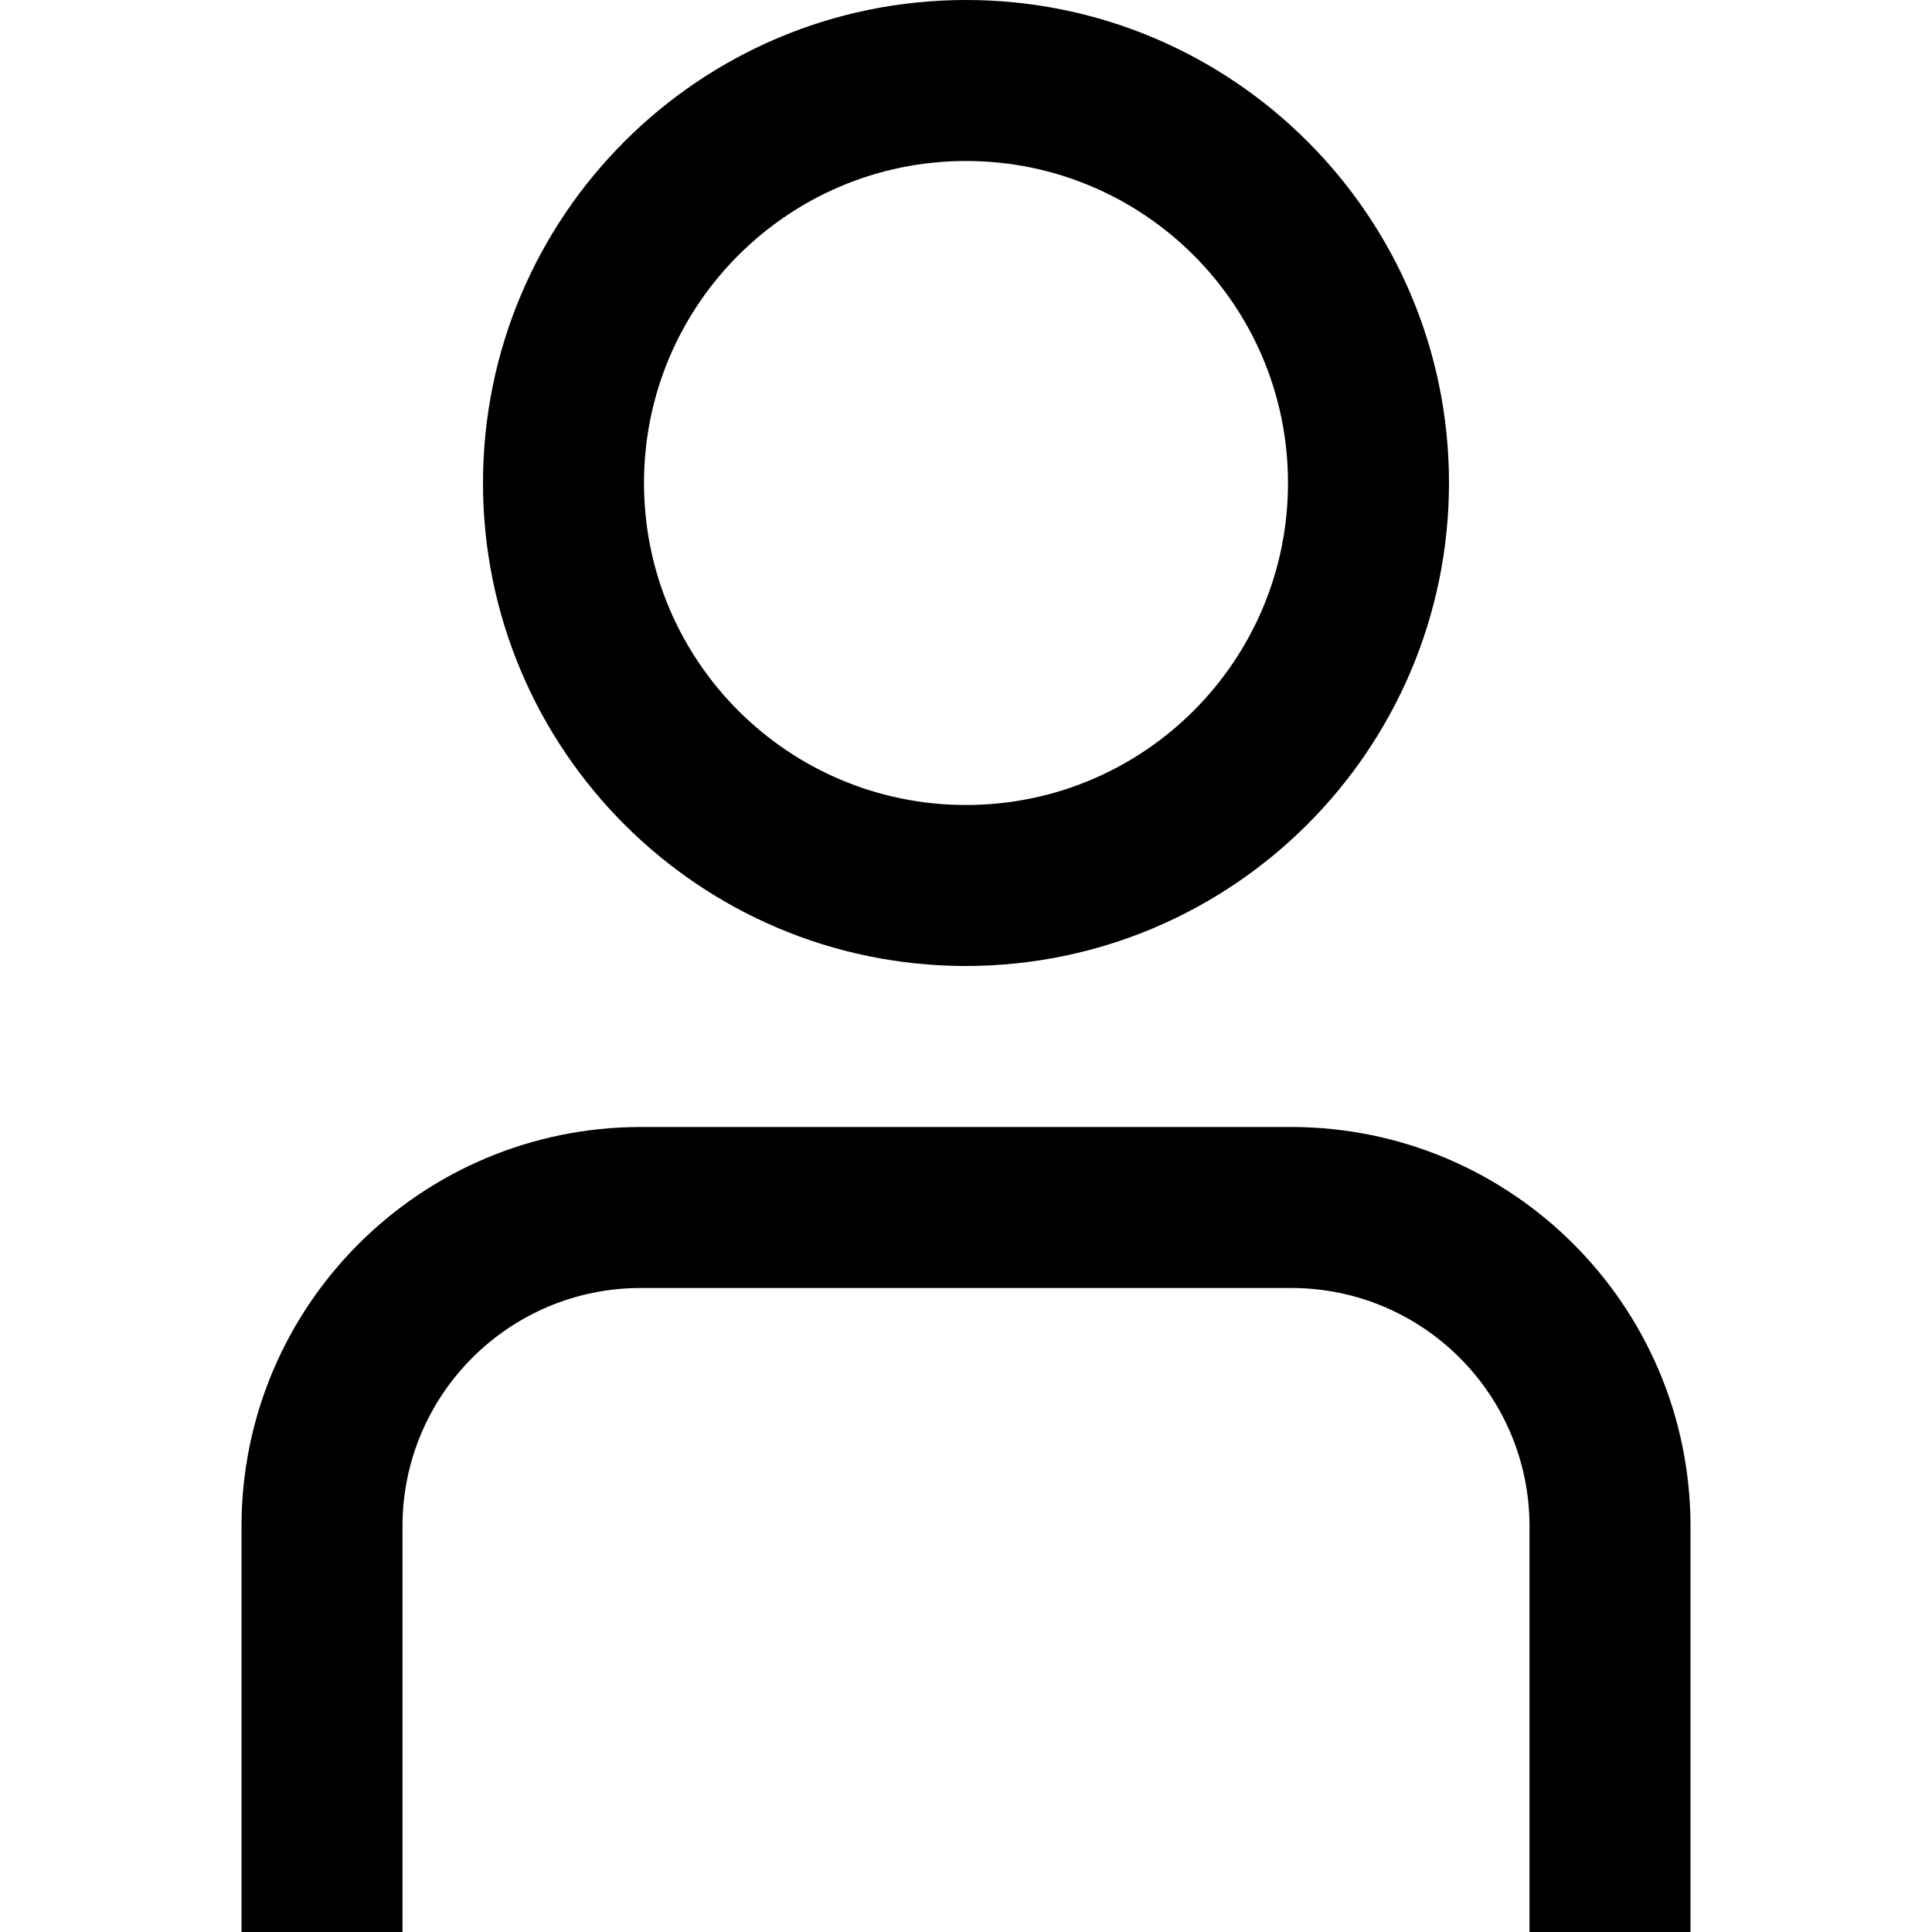
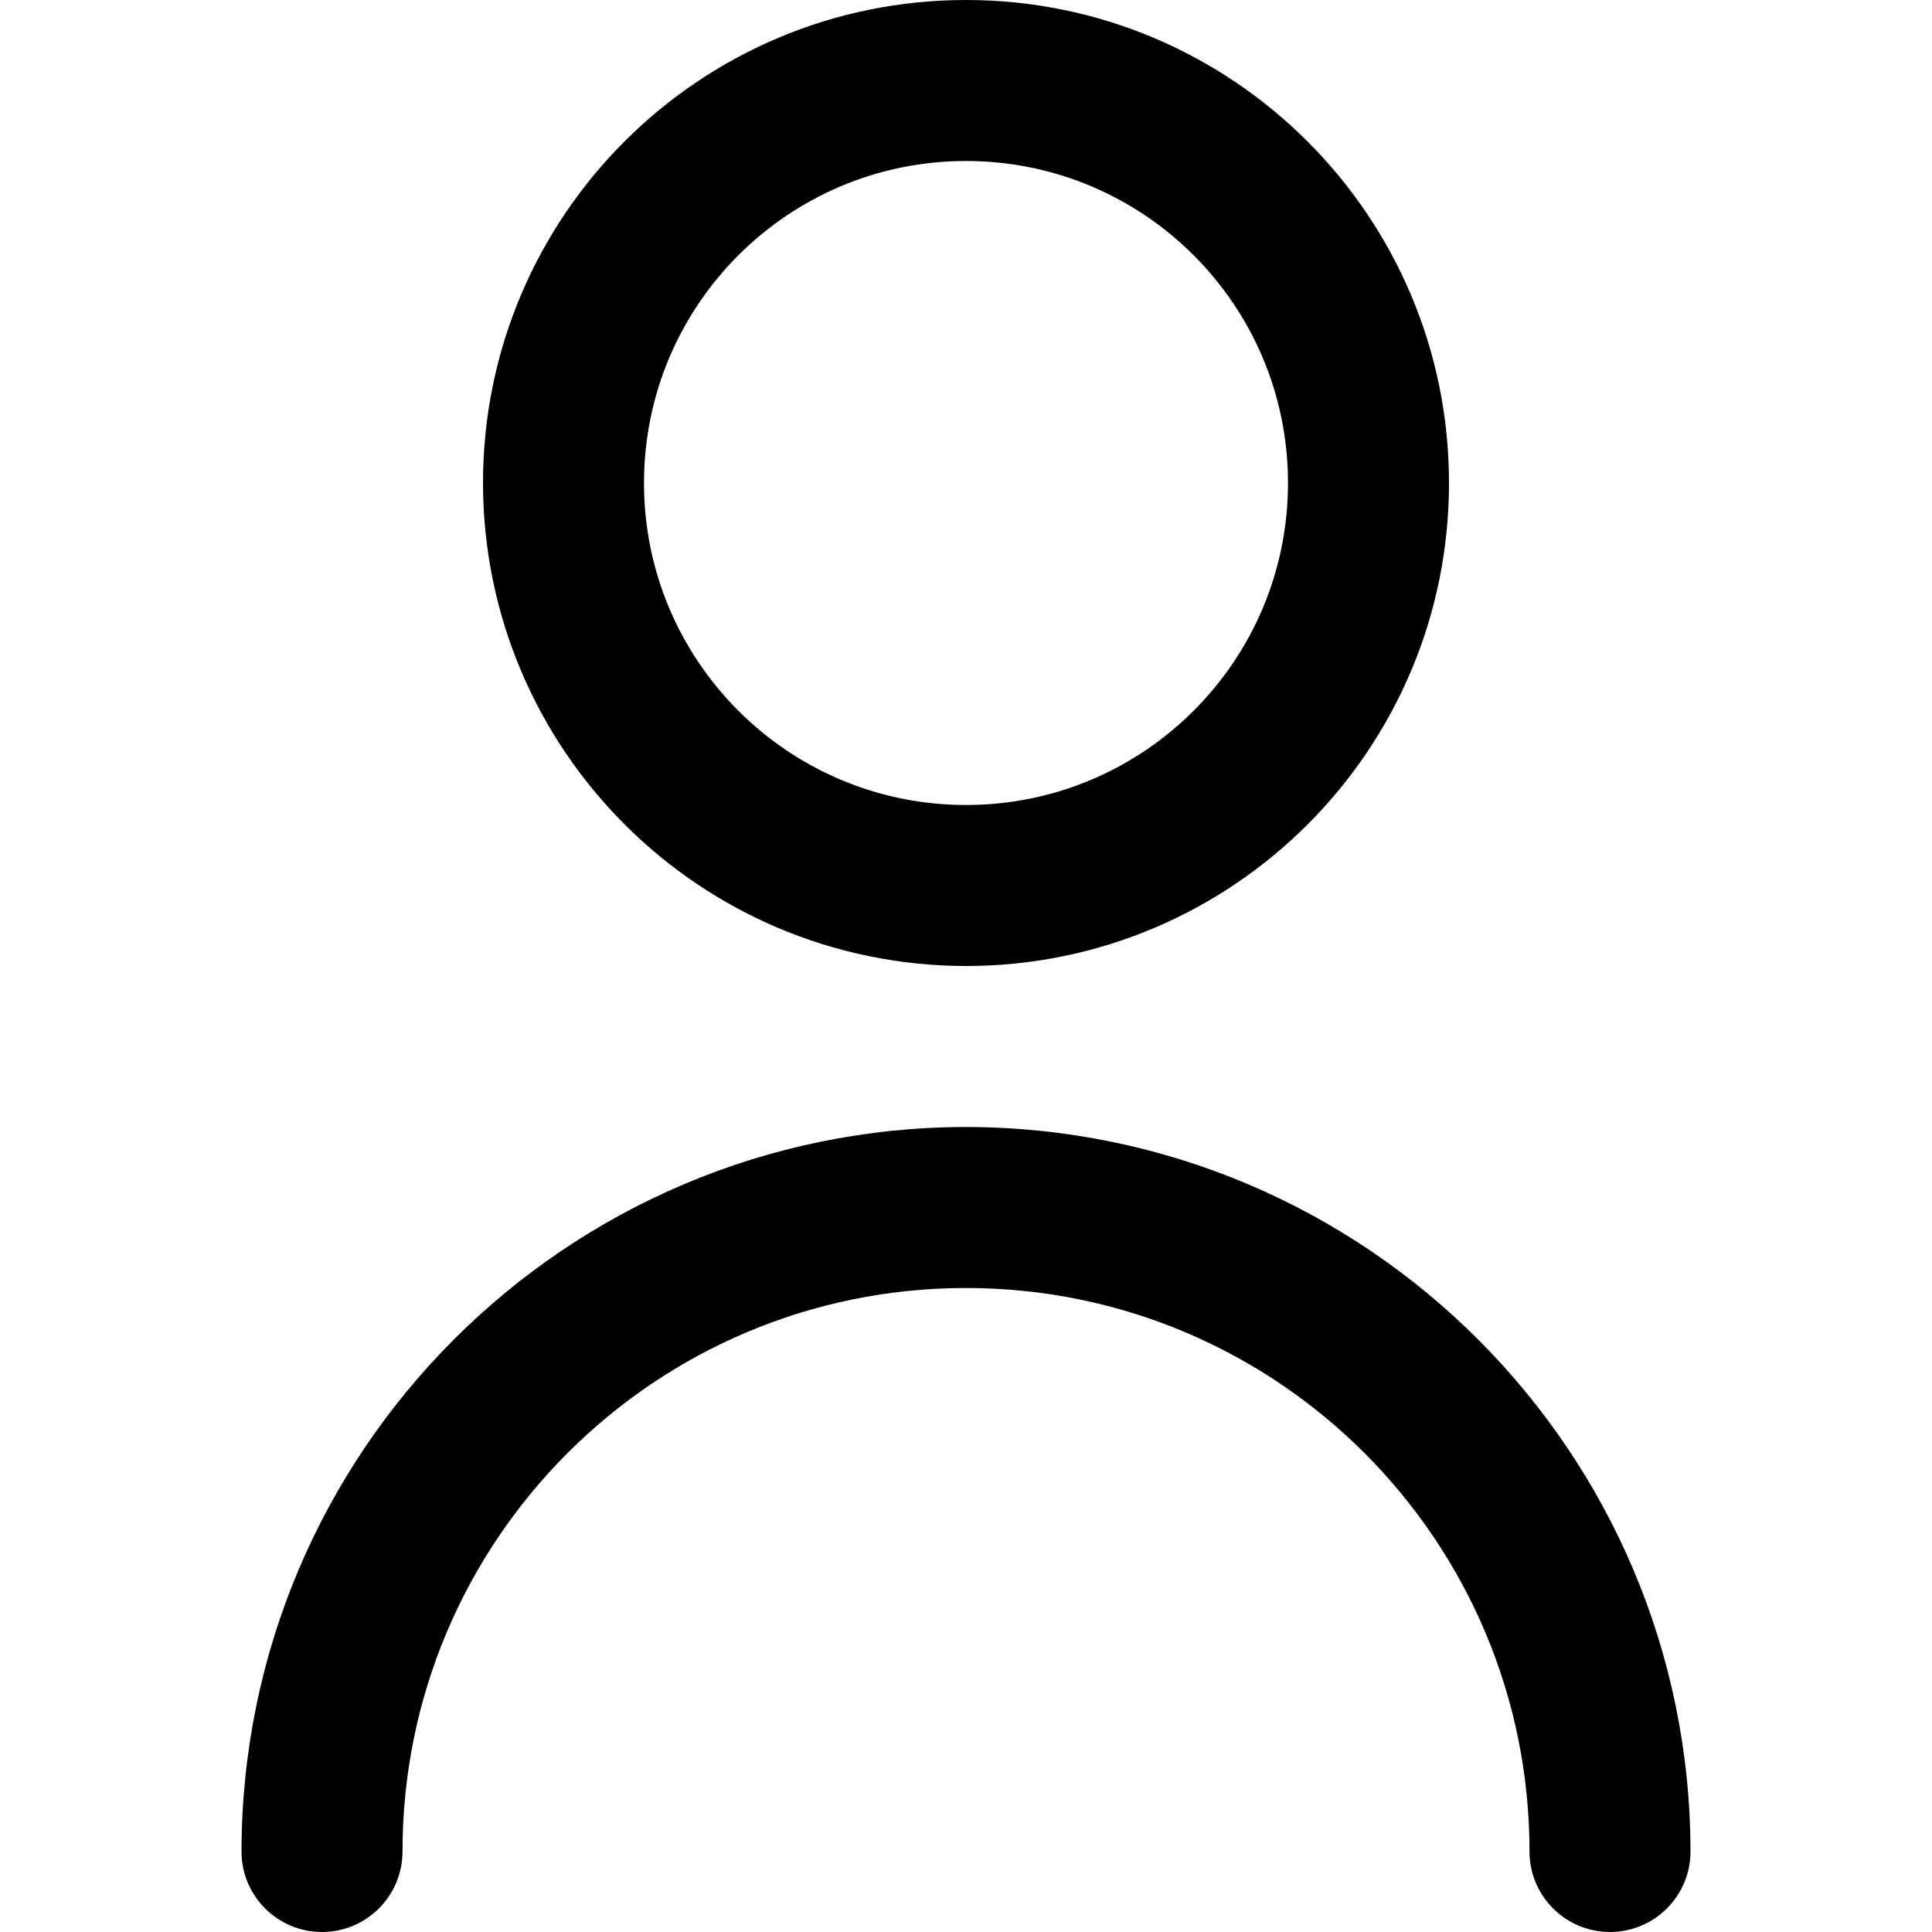
- <svg xmlns="http://www.w3.org/2000/svg" version="1.1" width="512" height="512" x="0" y="0" viewBox="0 0 24 24" xml:space="preserve">
+ <svg xmlns="http://www.w3.org/2000/svg" version="1.1" width="512" height="512" x="0" y="0" viewBox="0 0 24 24" style="enable-background:new 0 0 512 512" xml:space="preserve">
  <g>
-     <g id="_01_align_center" data-name="01 align center">
-       <path d="M21,24H19V18.957A2.96,2.96,0,0,0,16.043,16H7.957A2.96,2.96,0,0,0,5,18.957V24H3V18.957A4.963,4.963,0,0,1,7.957,14h8.086A4.963,4.963,0,0,1,21,18.957Z" />
-       <path d="M12,12a6,6,0,1,1,6-6A6.006,6.006,0,0,1,12,12ZM12,2a4,4,0,1,0,4,4A4,4,0,0,0,12,2Z" />
-     </g>
+     <path d="M12,12A6,6,0,1,0,6,6,6.006,6.006,0,0,0,12,12ZM12,2A4,4,0,1,1,8,6,4,4,0,0,1,12,2Z" />
+     <path d="M12,14a9.01,9.01,0,0,0-9,9,1,1,0,0,0,2,0,7,7,0,0,1,14,0,1,1,0,0,0,2,0A9.01,9.01,0,0,0,12,14Z" />
  </g>
</svg>
